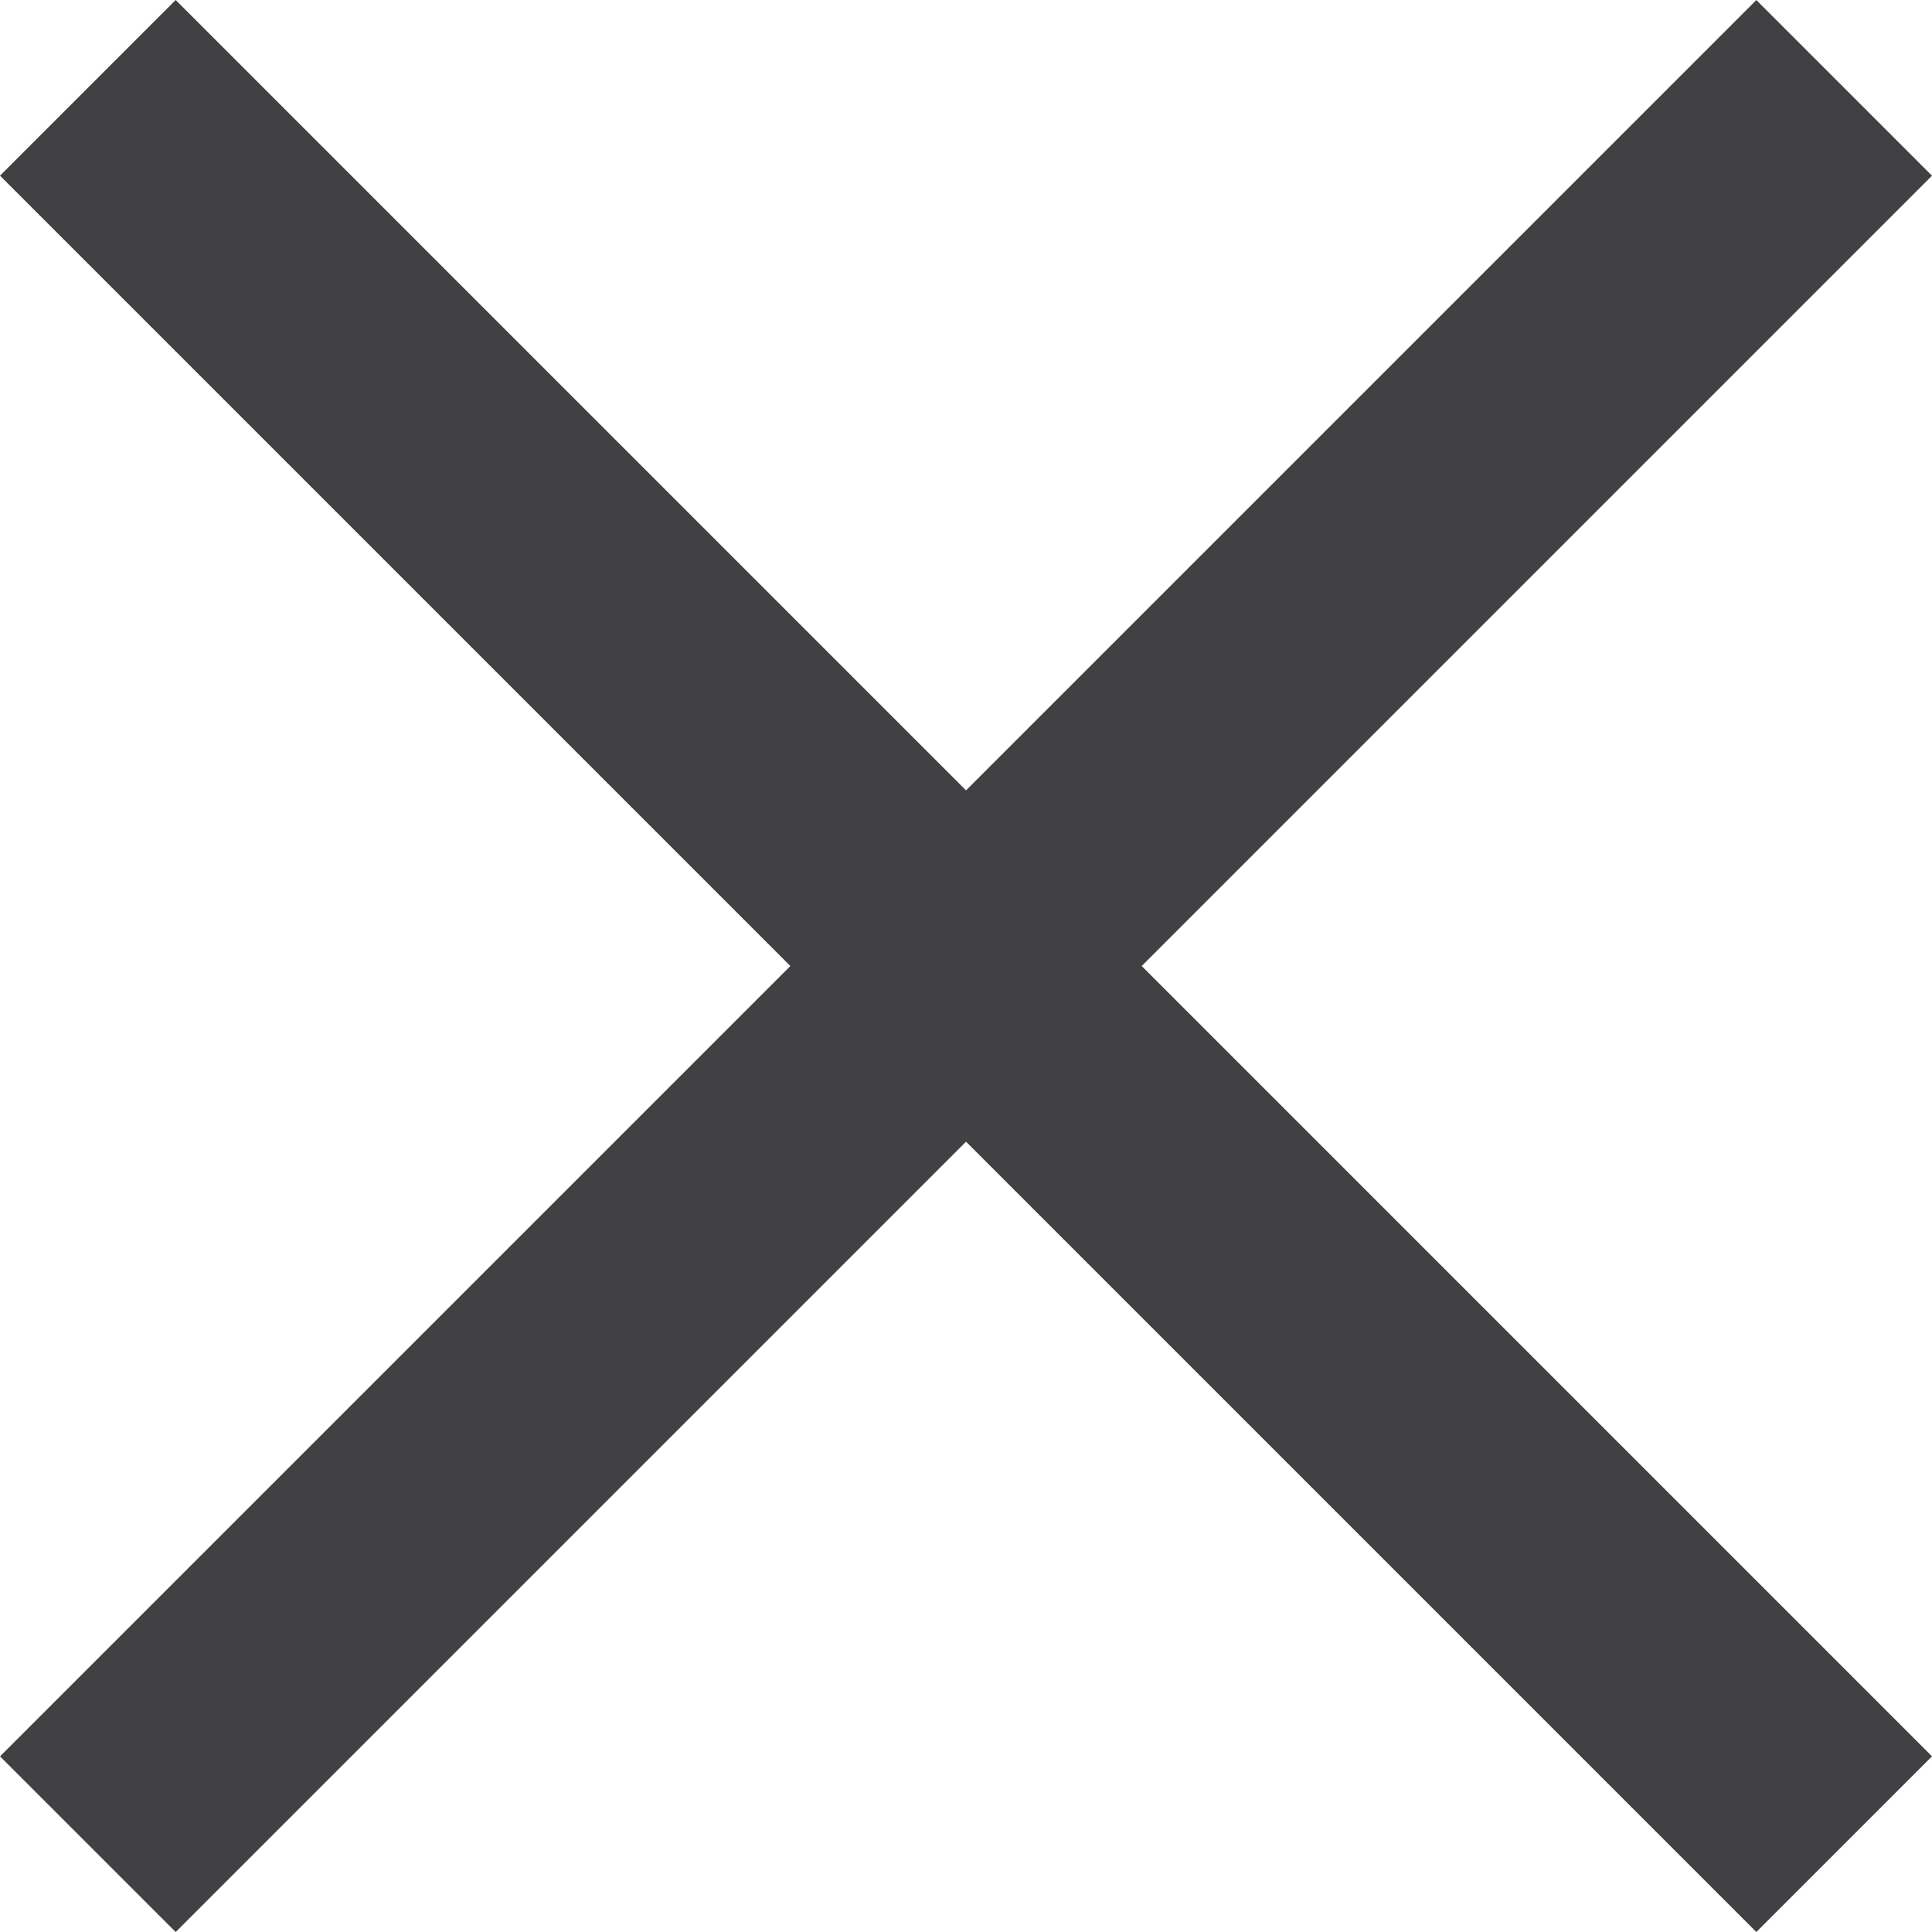
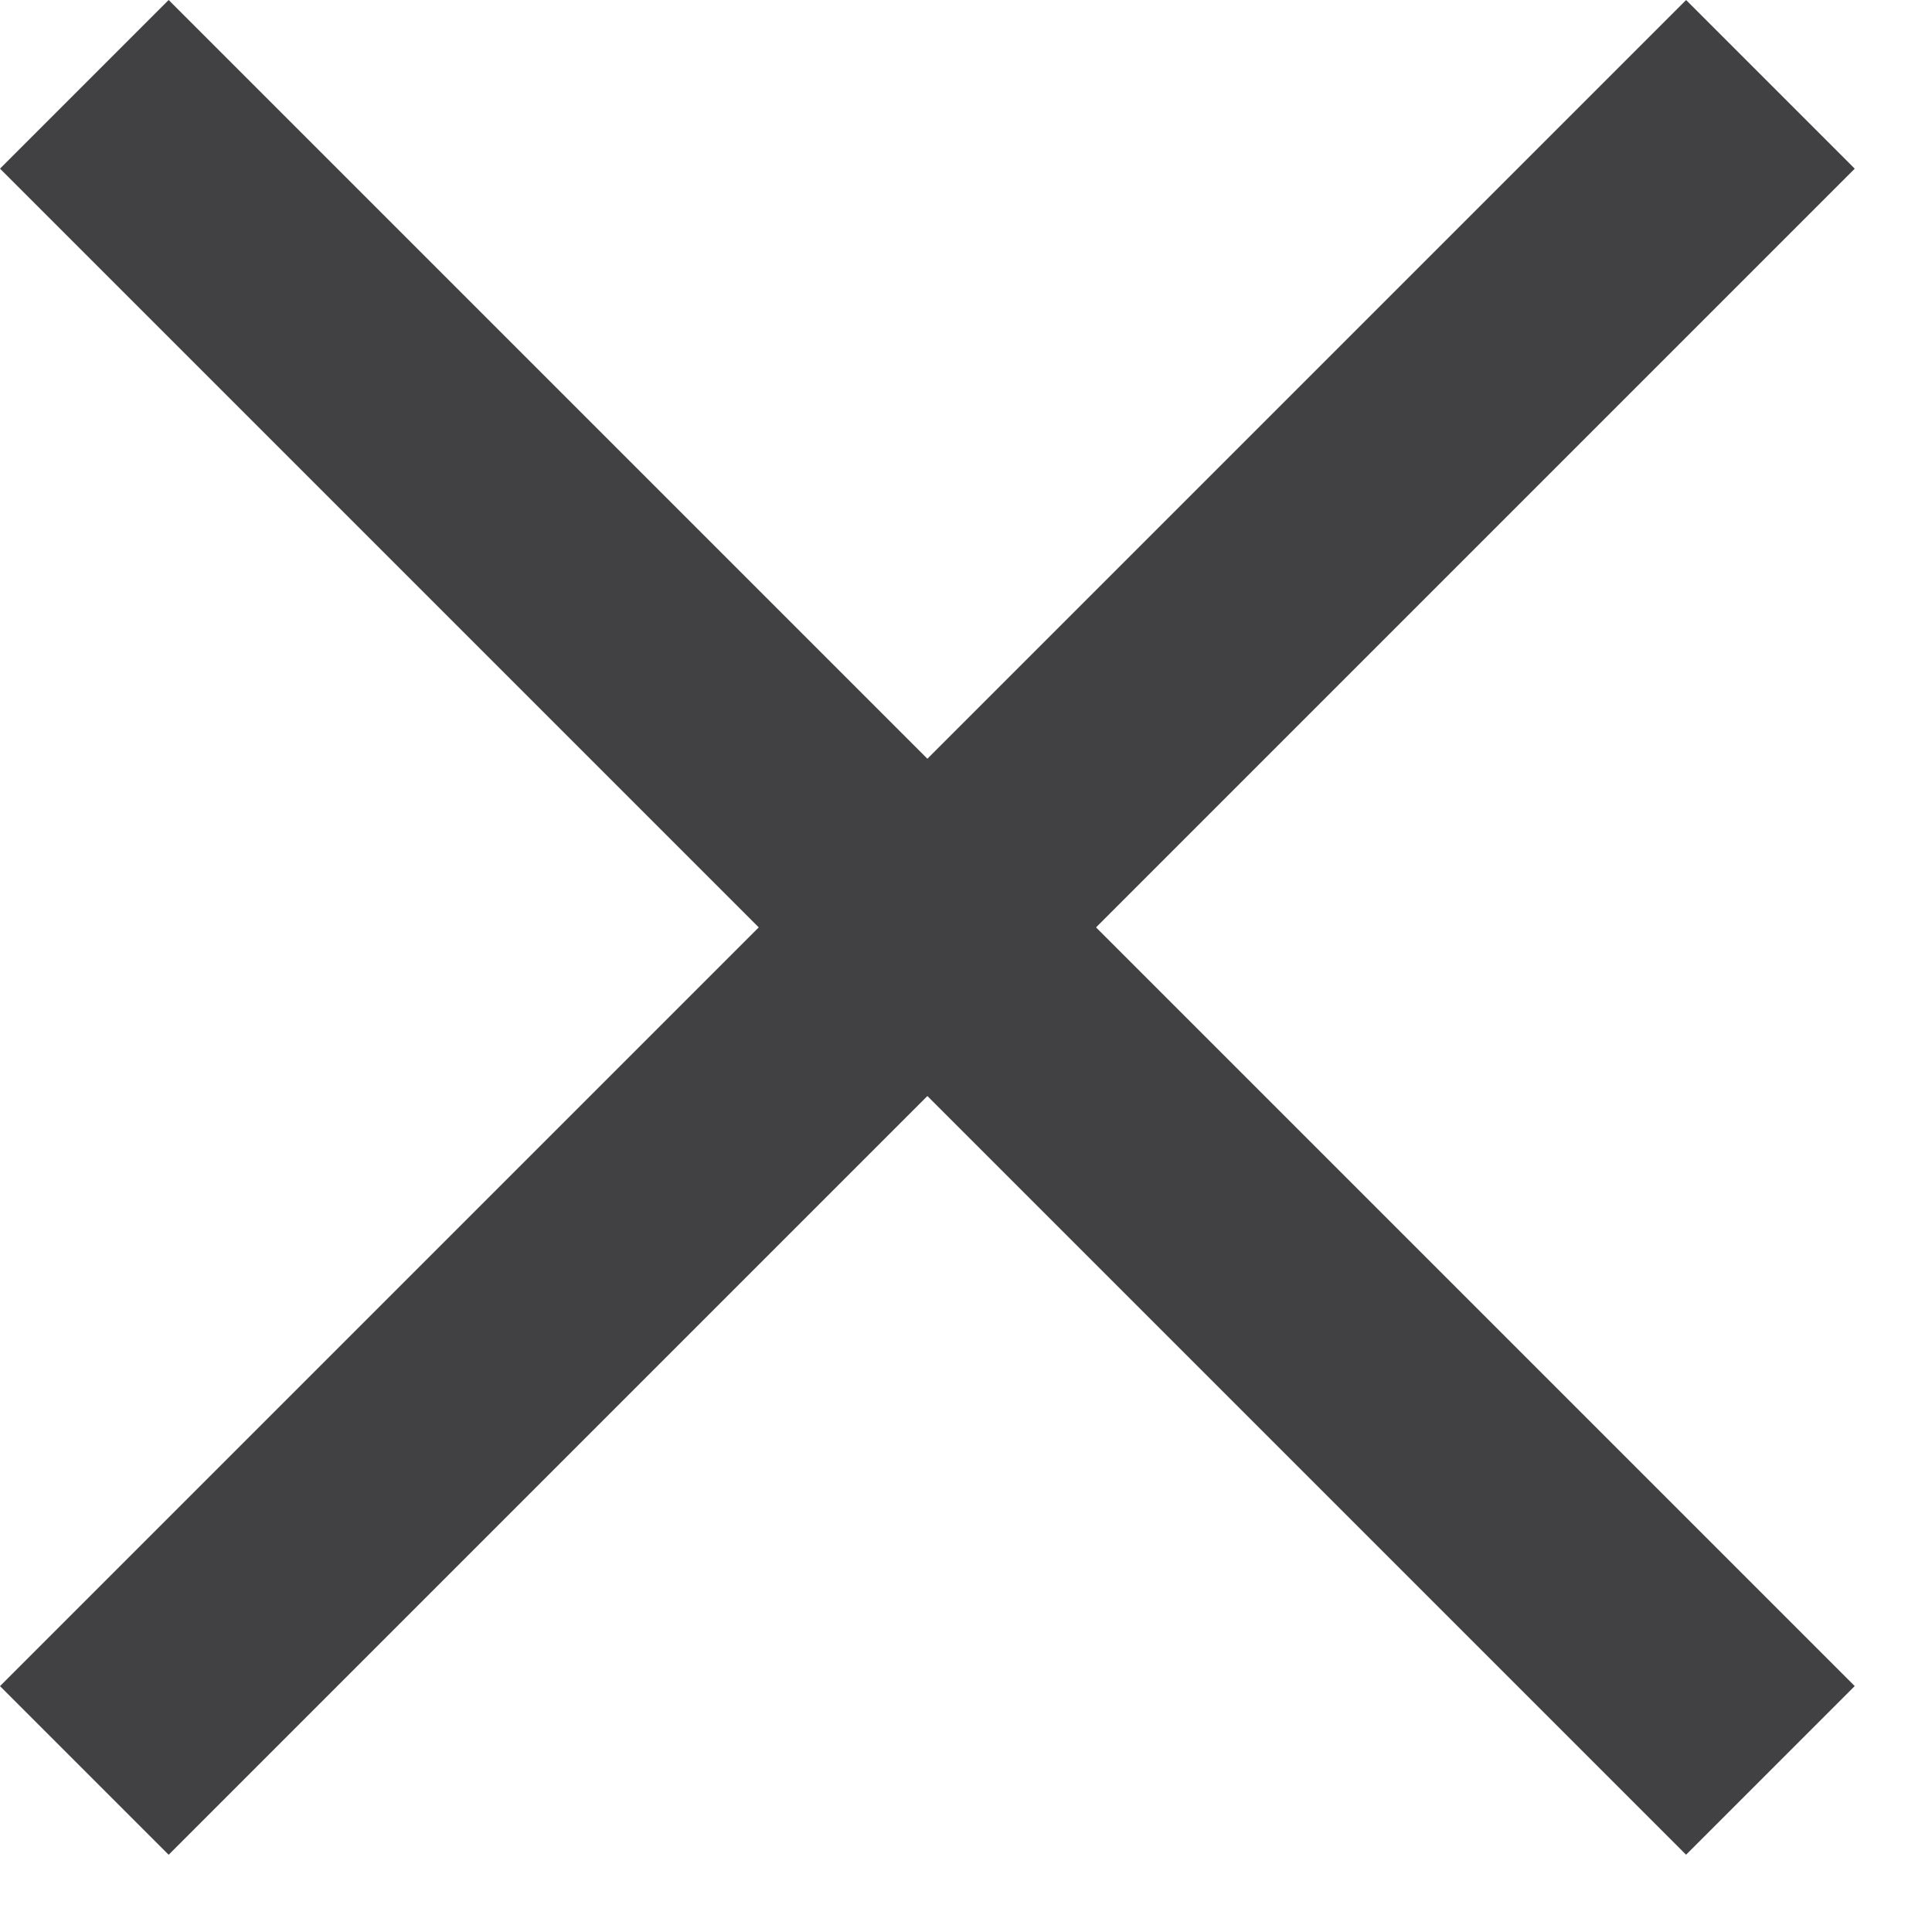
- <svg xmlns="http://www.w3.org/2000/svg" width="24" height="24" viewBox="0 0 24 24" fill="none">
+ <svg xmlns="http://www.w3.org/2000/svg" width="25" height="25" viewBox="0 0 25 25" fill="none">
  <rect x="2.182" y="0" width="30.855" height="3.086" transform="rotate(45 2.18213 0.000244141)" fill="#414042" />
  <rect x="0" y="21.818" width="30.855" height="3.086" transform="rotate(-45 0.000488281 21.8179)" fill="#414042" />
</svg>
